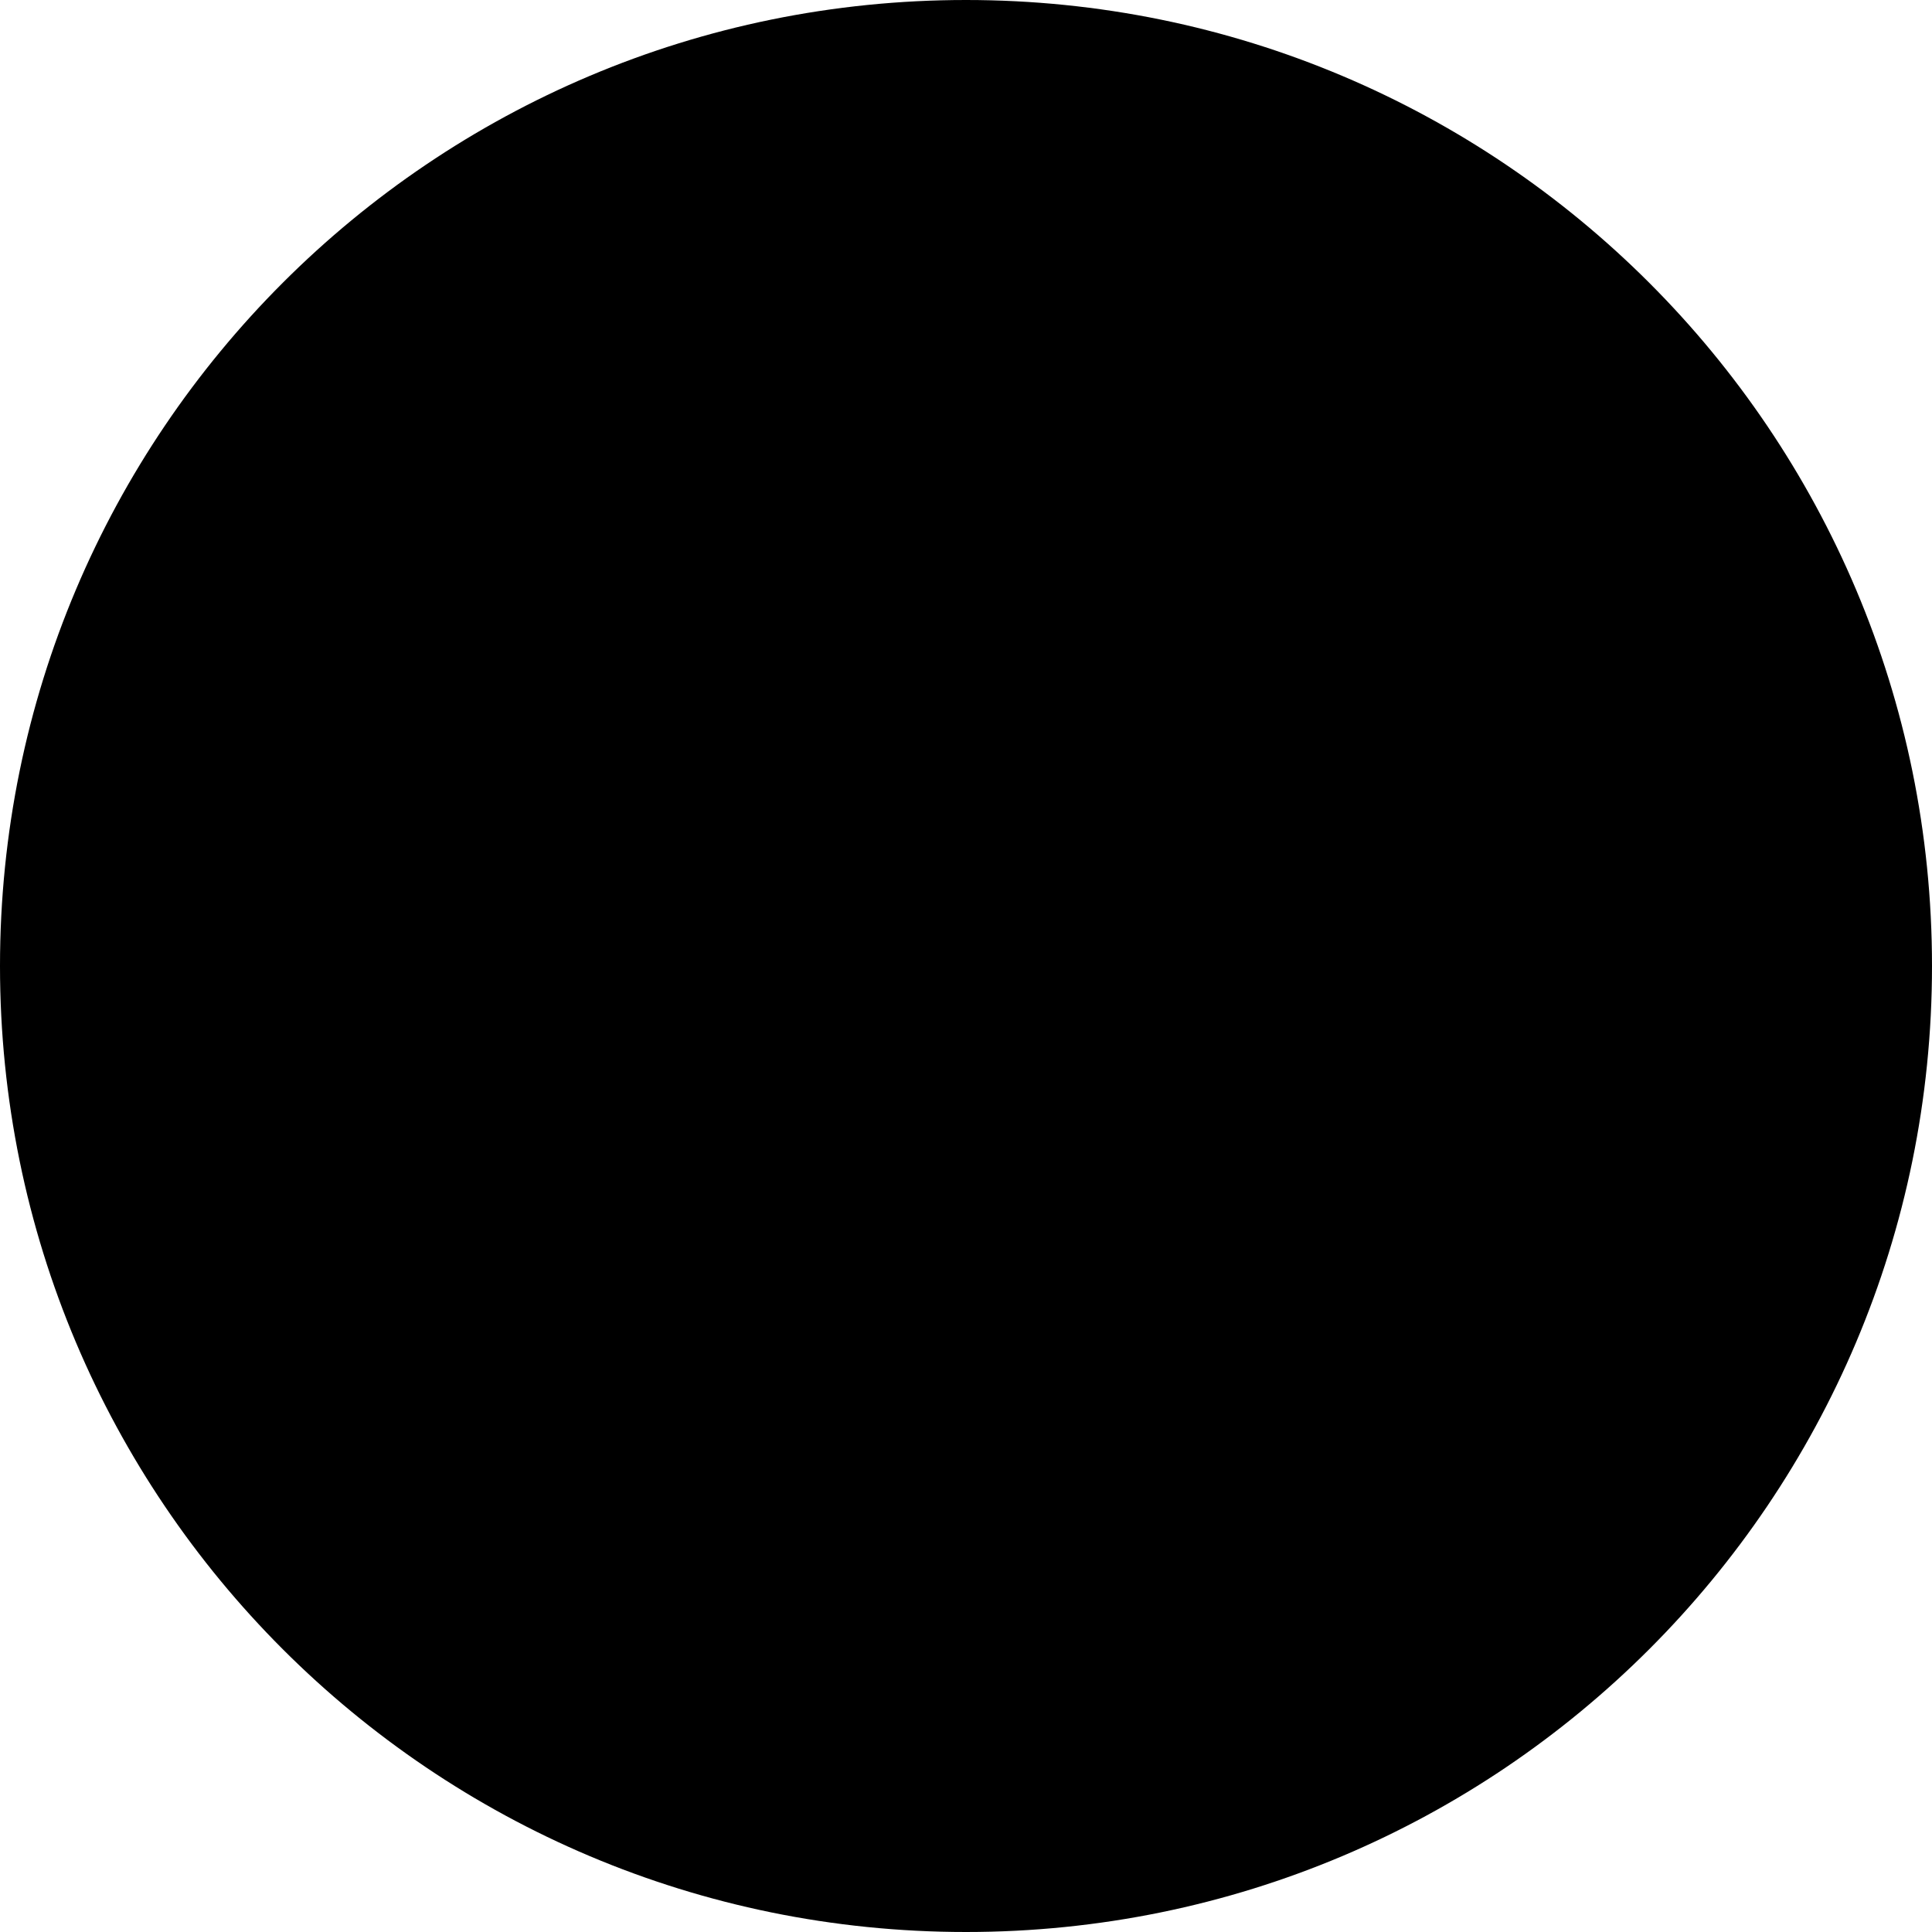
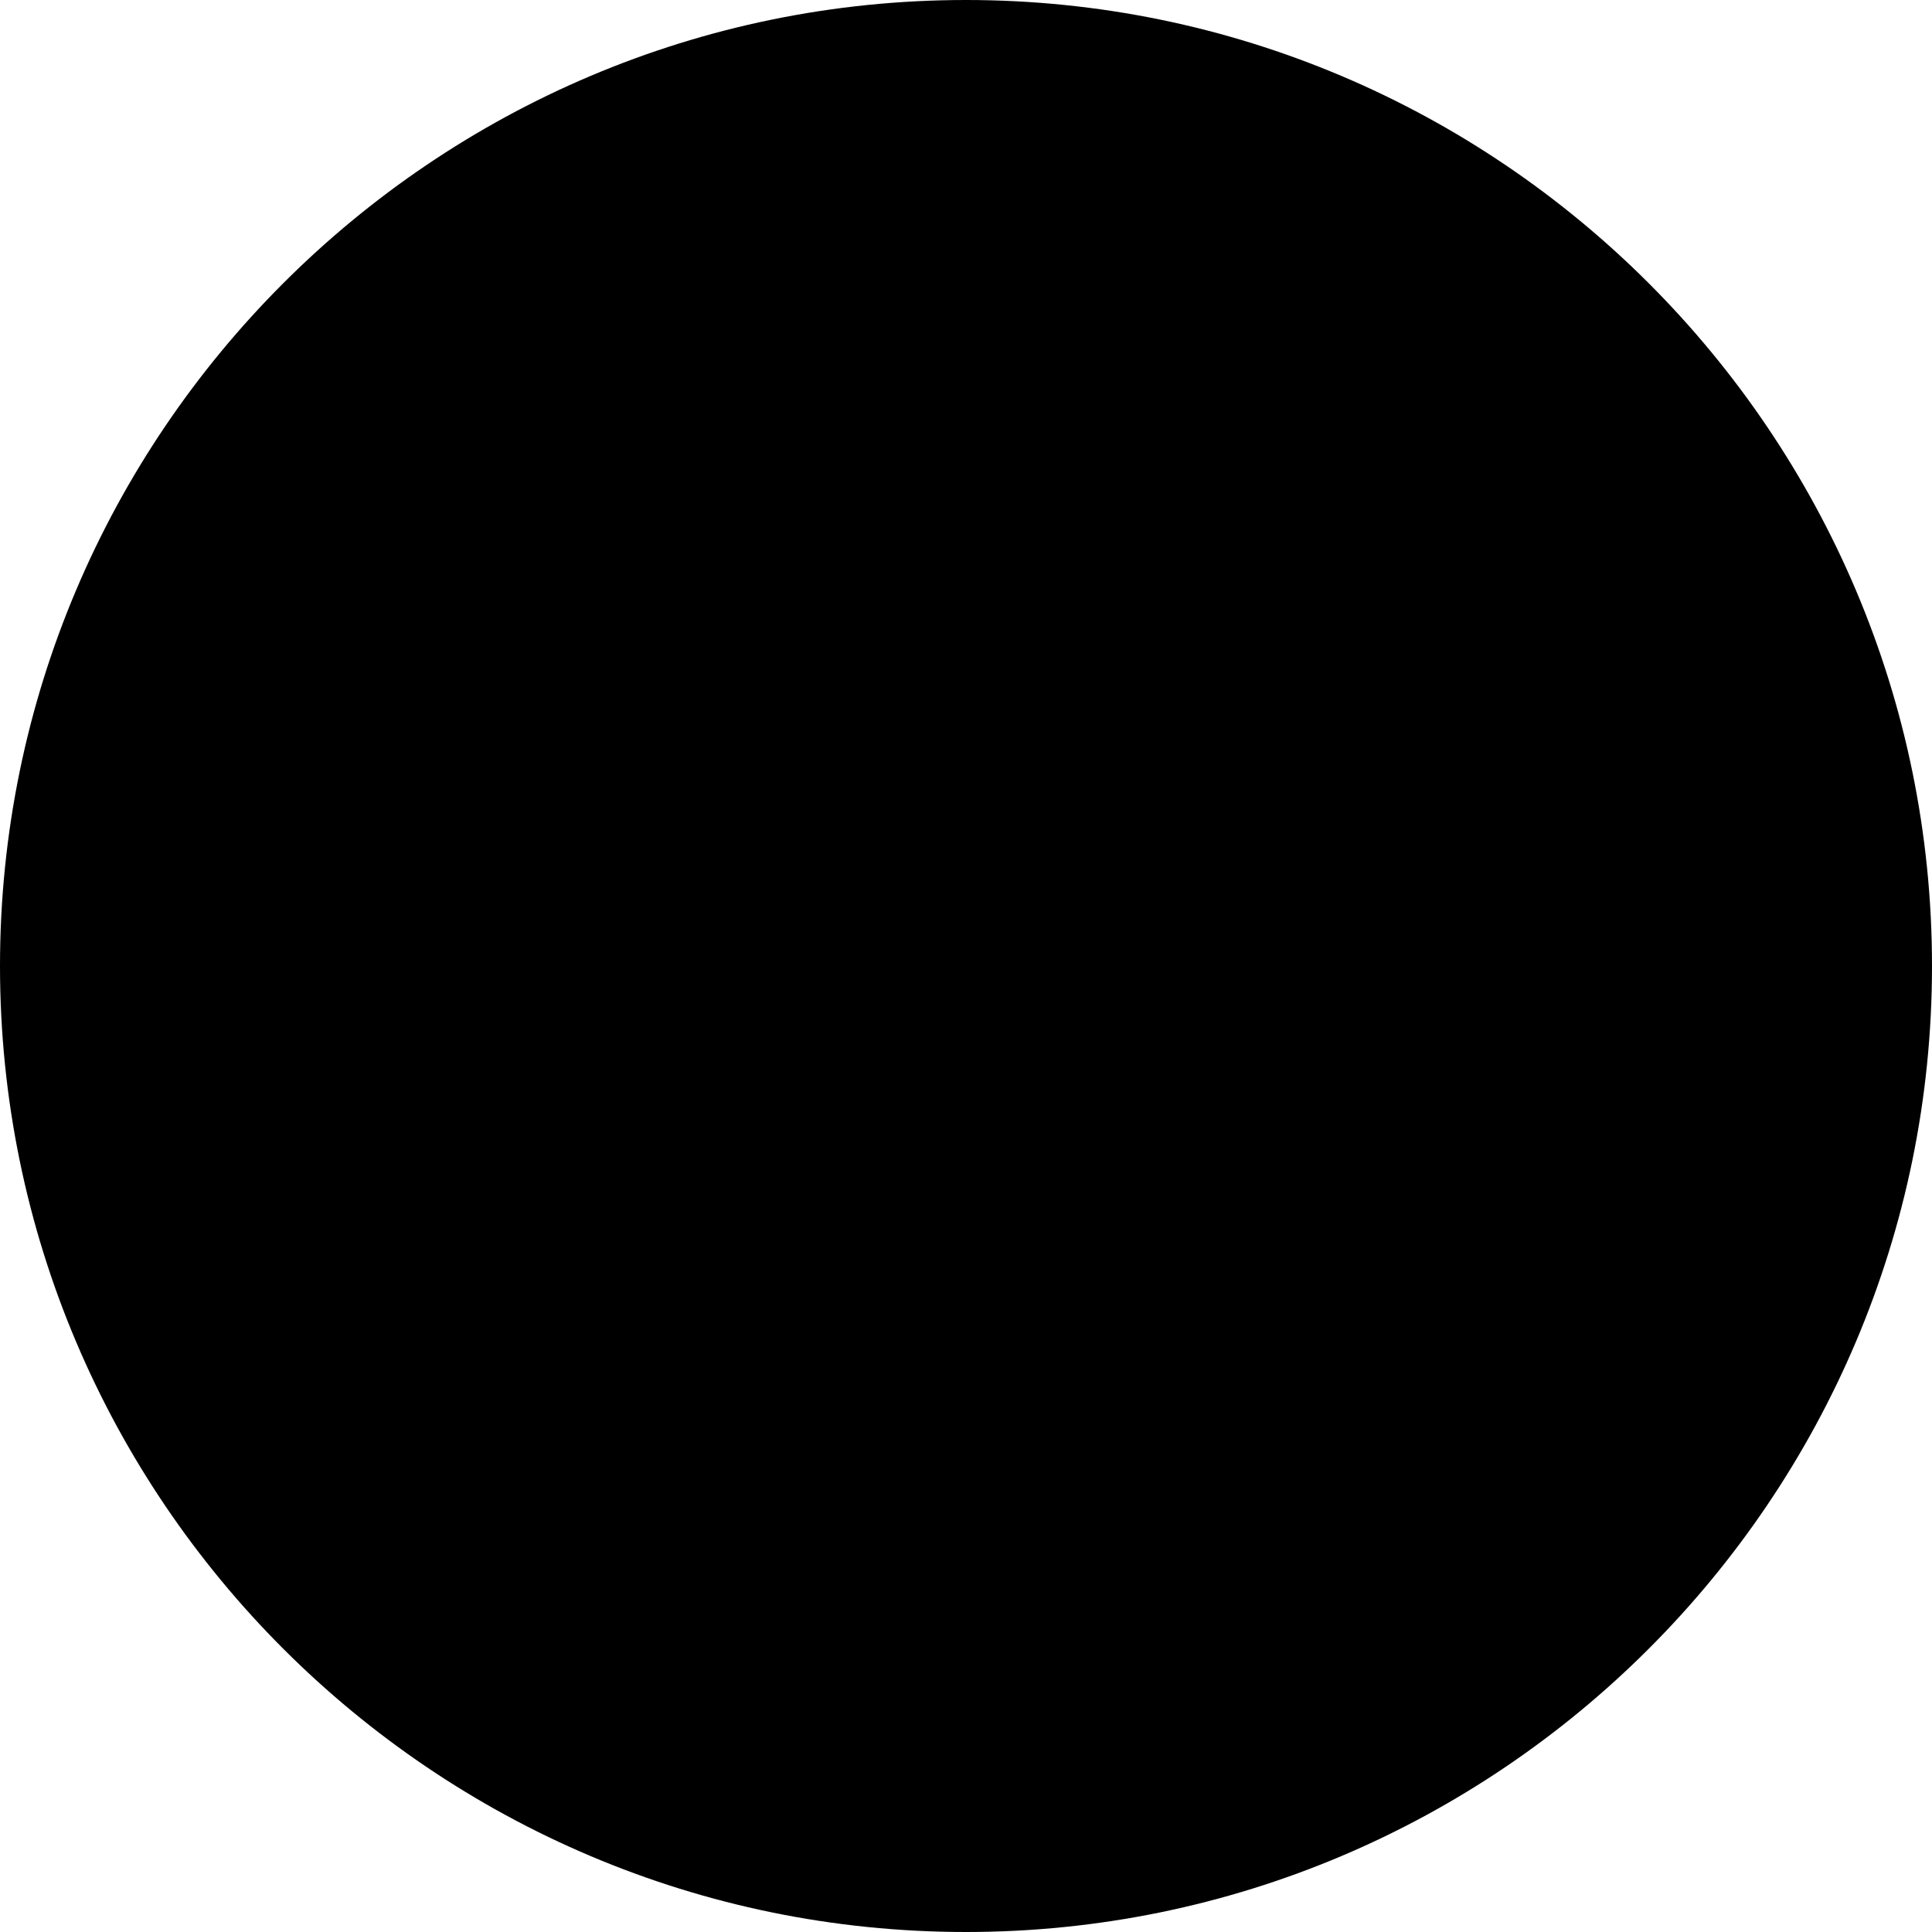
- <svg xmlns="http://www.w3.org/2000/svg" version="1.1" id="层_1" x="0px" y="0px" width="22px" height="22px" viewBox="0 0 22 22" enable-background="new 0 0 22 22" xml:space="preserve">
-   <path fill-rule="evenodd" clip-rule="evenodd" d="M0,11C0,4.92,4.92,0,11,0s11,4.92,11,11s-4.92,11-11,11S0,17.08,0,11z" />
+ <svg xmlns="http://www.w3.org/2000/svg" version="1.1" id="层_1" x="0px" y="0px" width="7px" height="7px" viewBox="0 0 7 7" enable-background="new 0 0 7 7" xml:space="preserve">
+   <path fill-rule="evenodd" clip-rule="evenodd" d="M0,3.5C0,1.57,1.57,0,3.5,0S7,1.57,7,3.5S5.43,7,3.5,7S0,5.43,0,3.5z" />
</svg>
